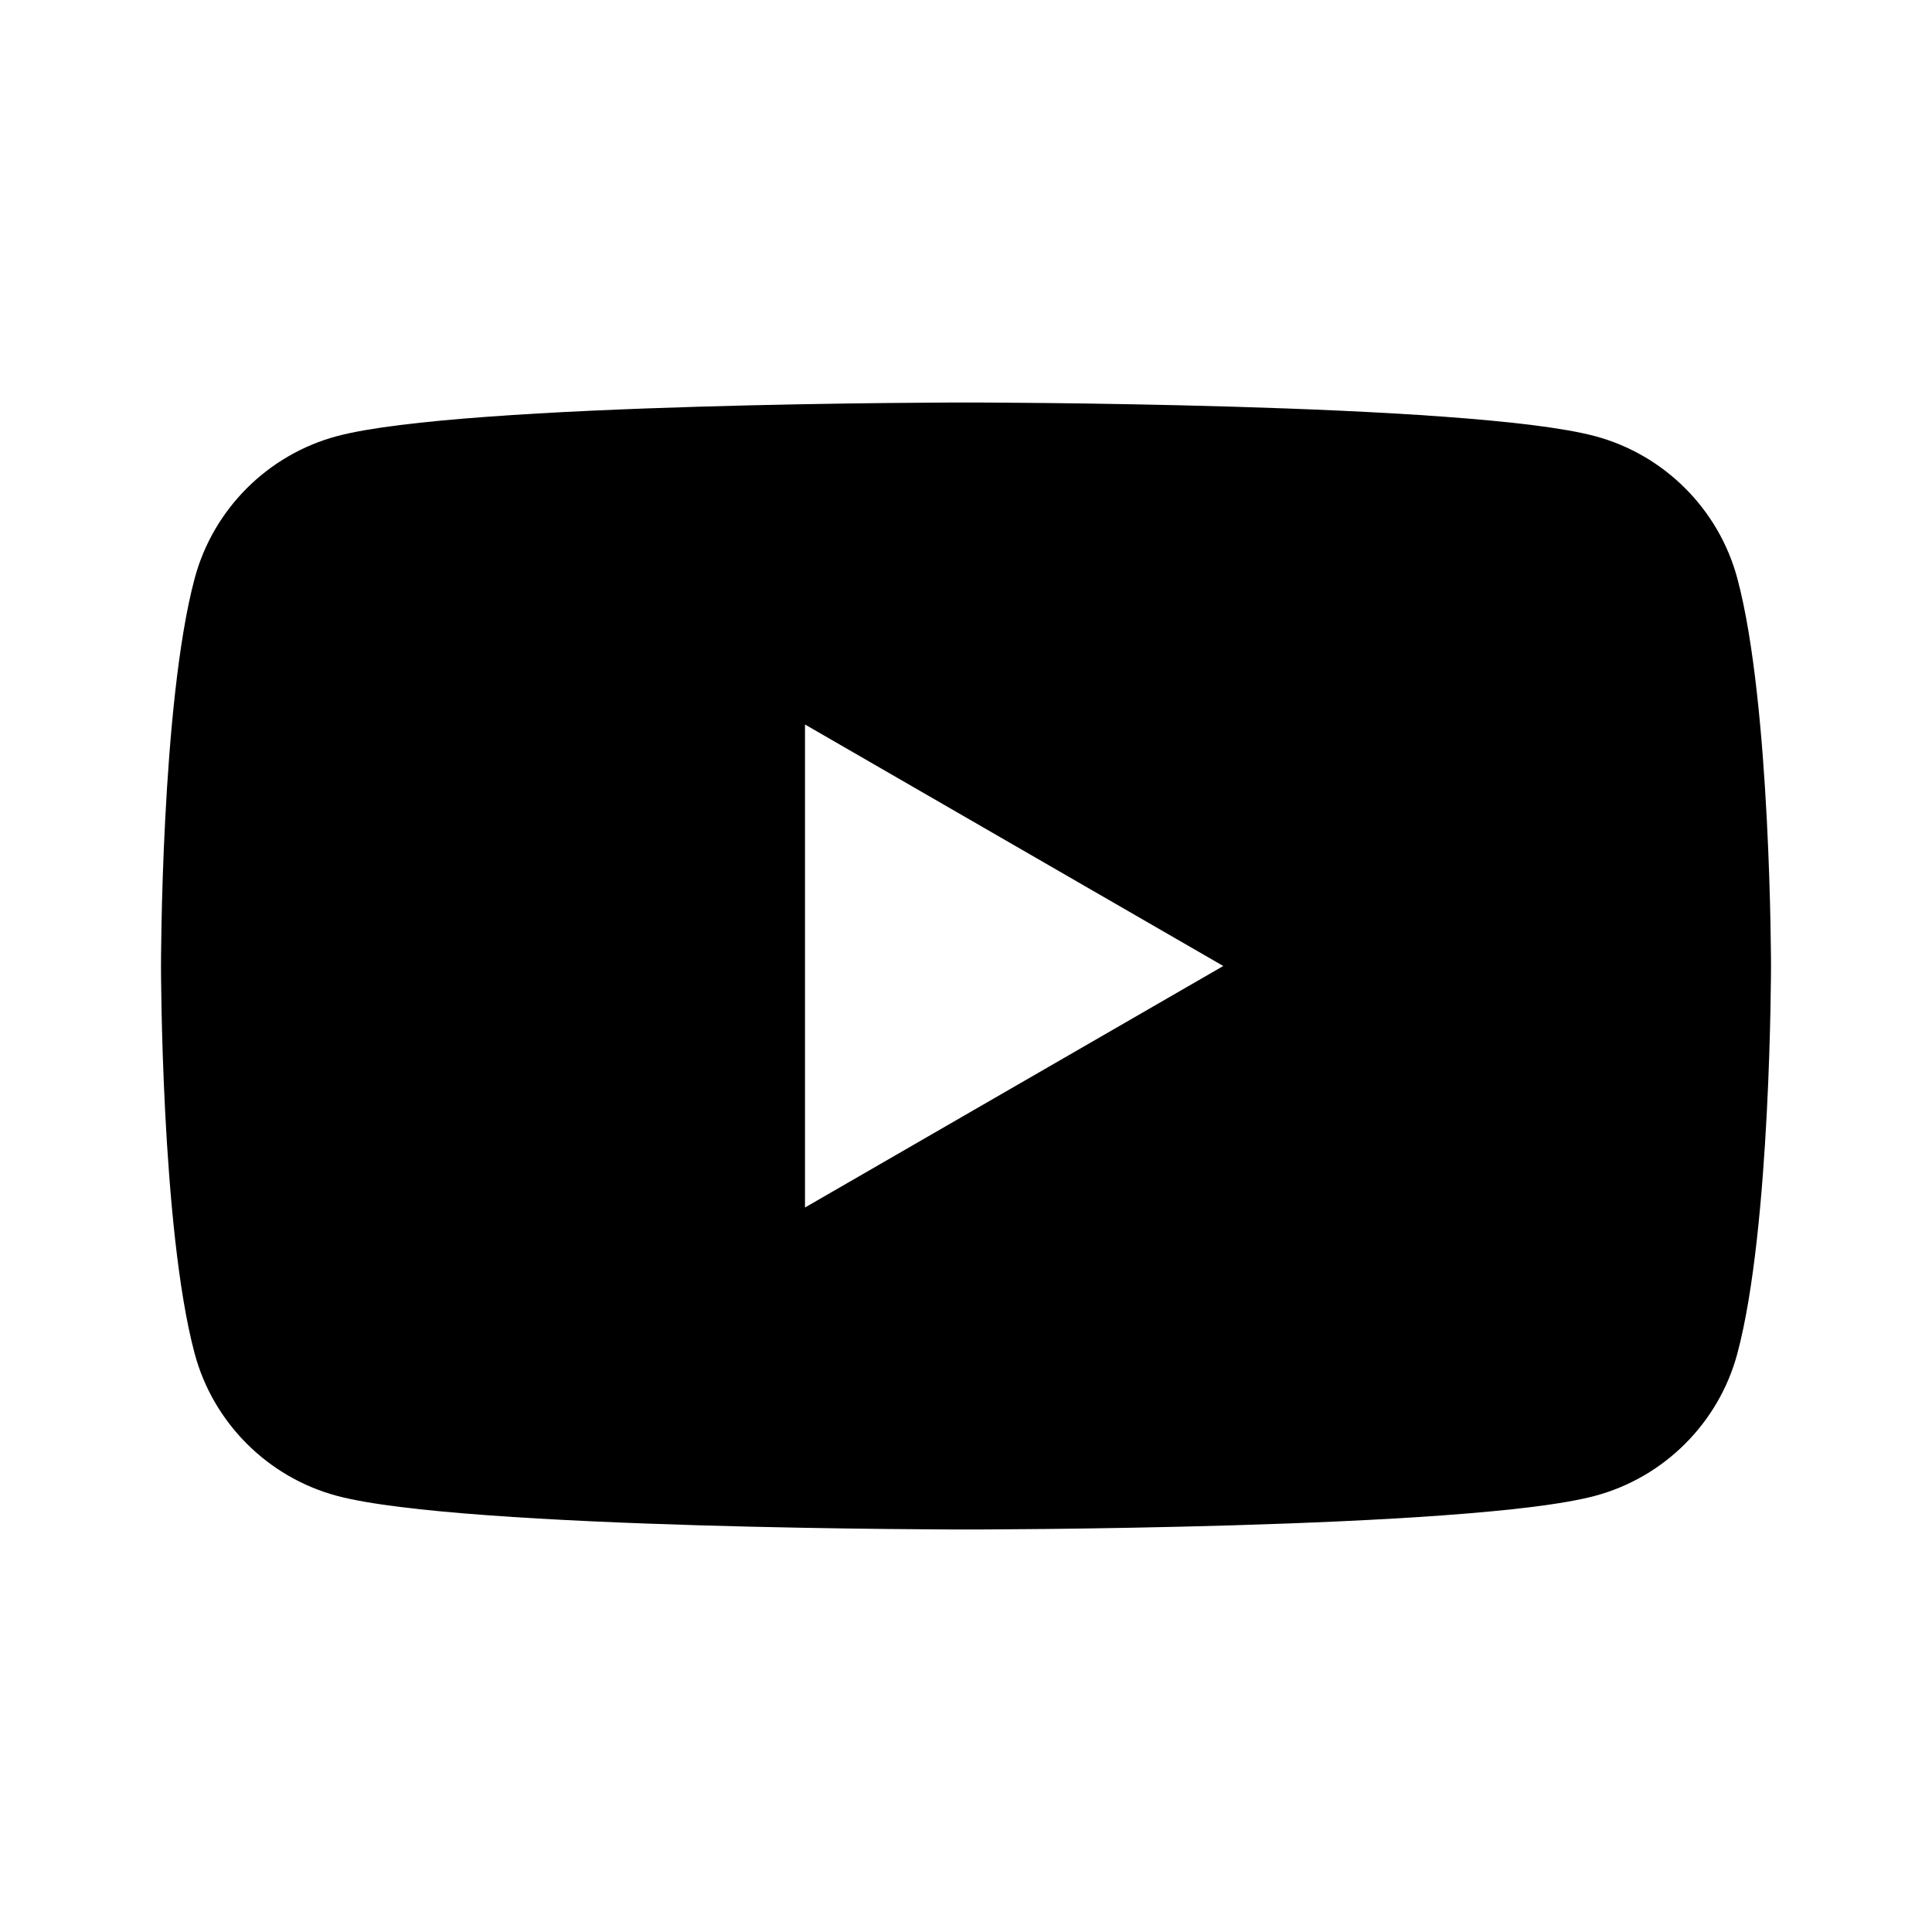
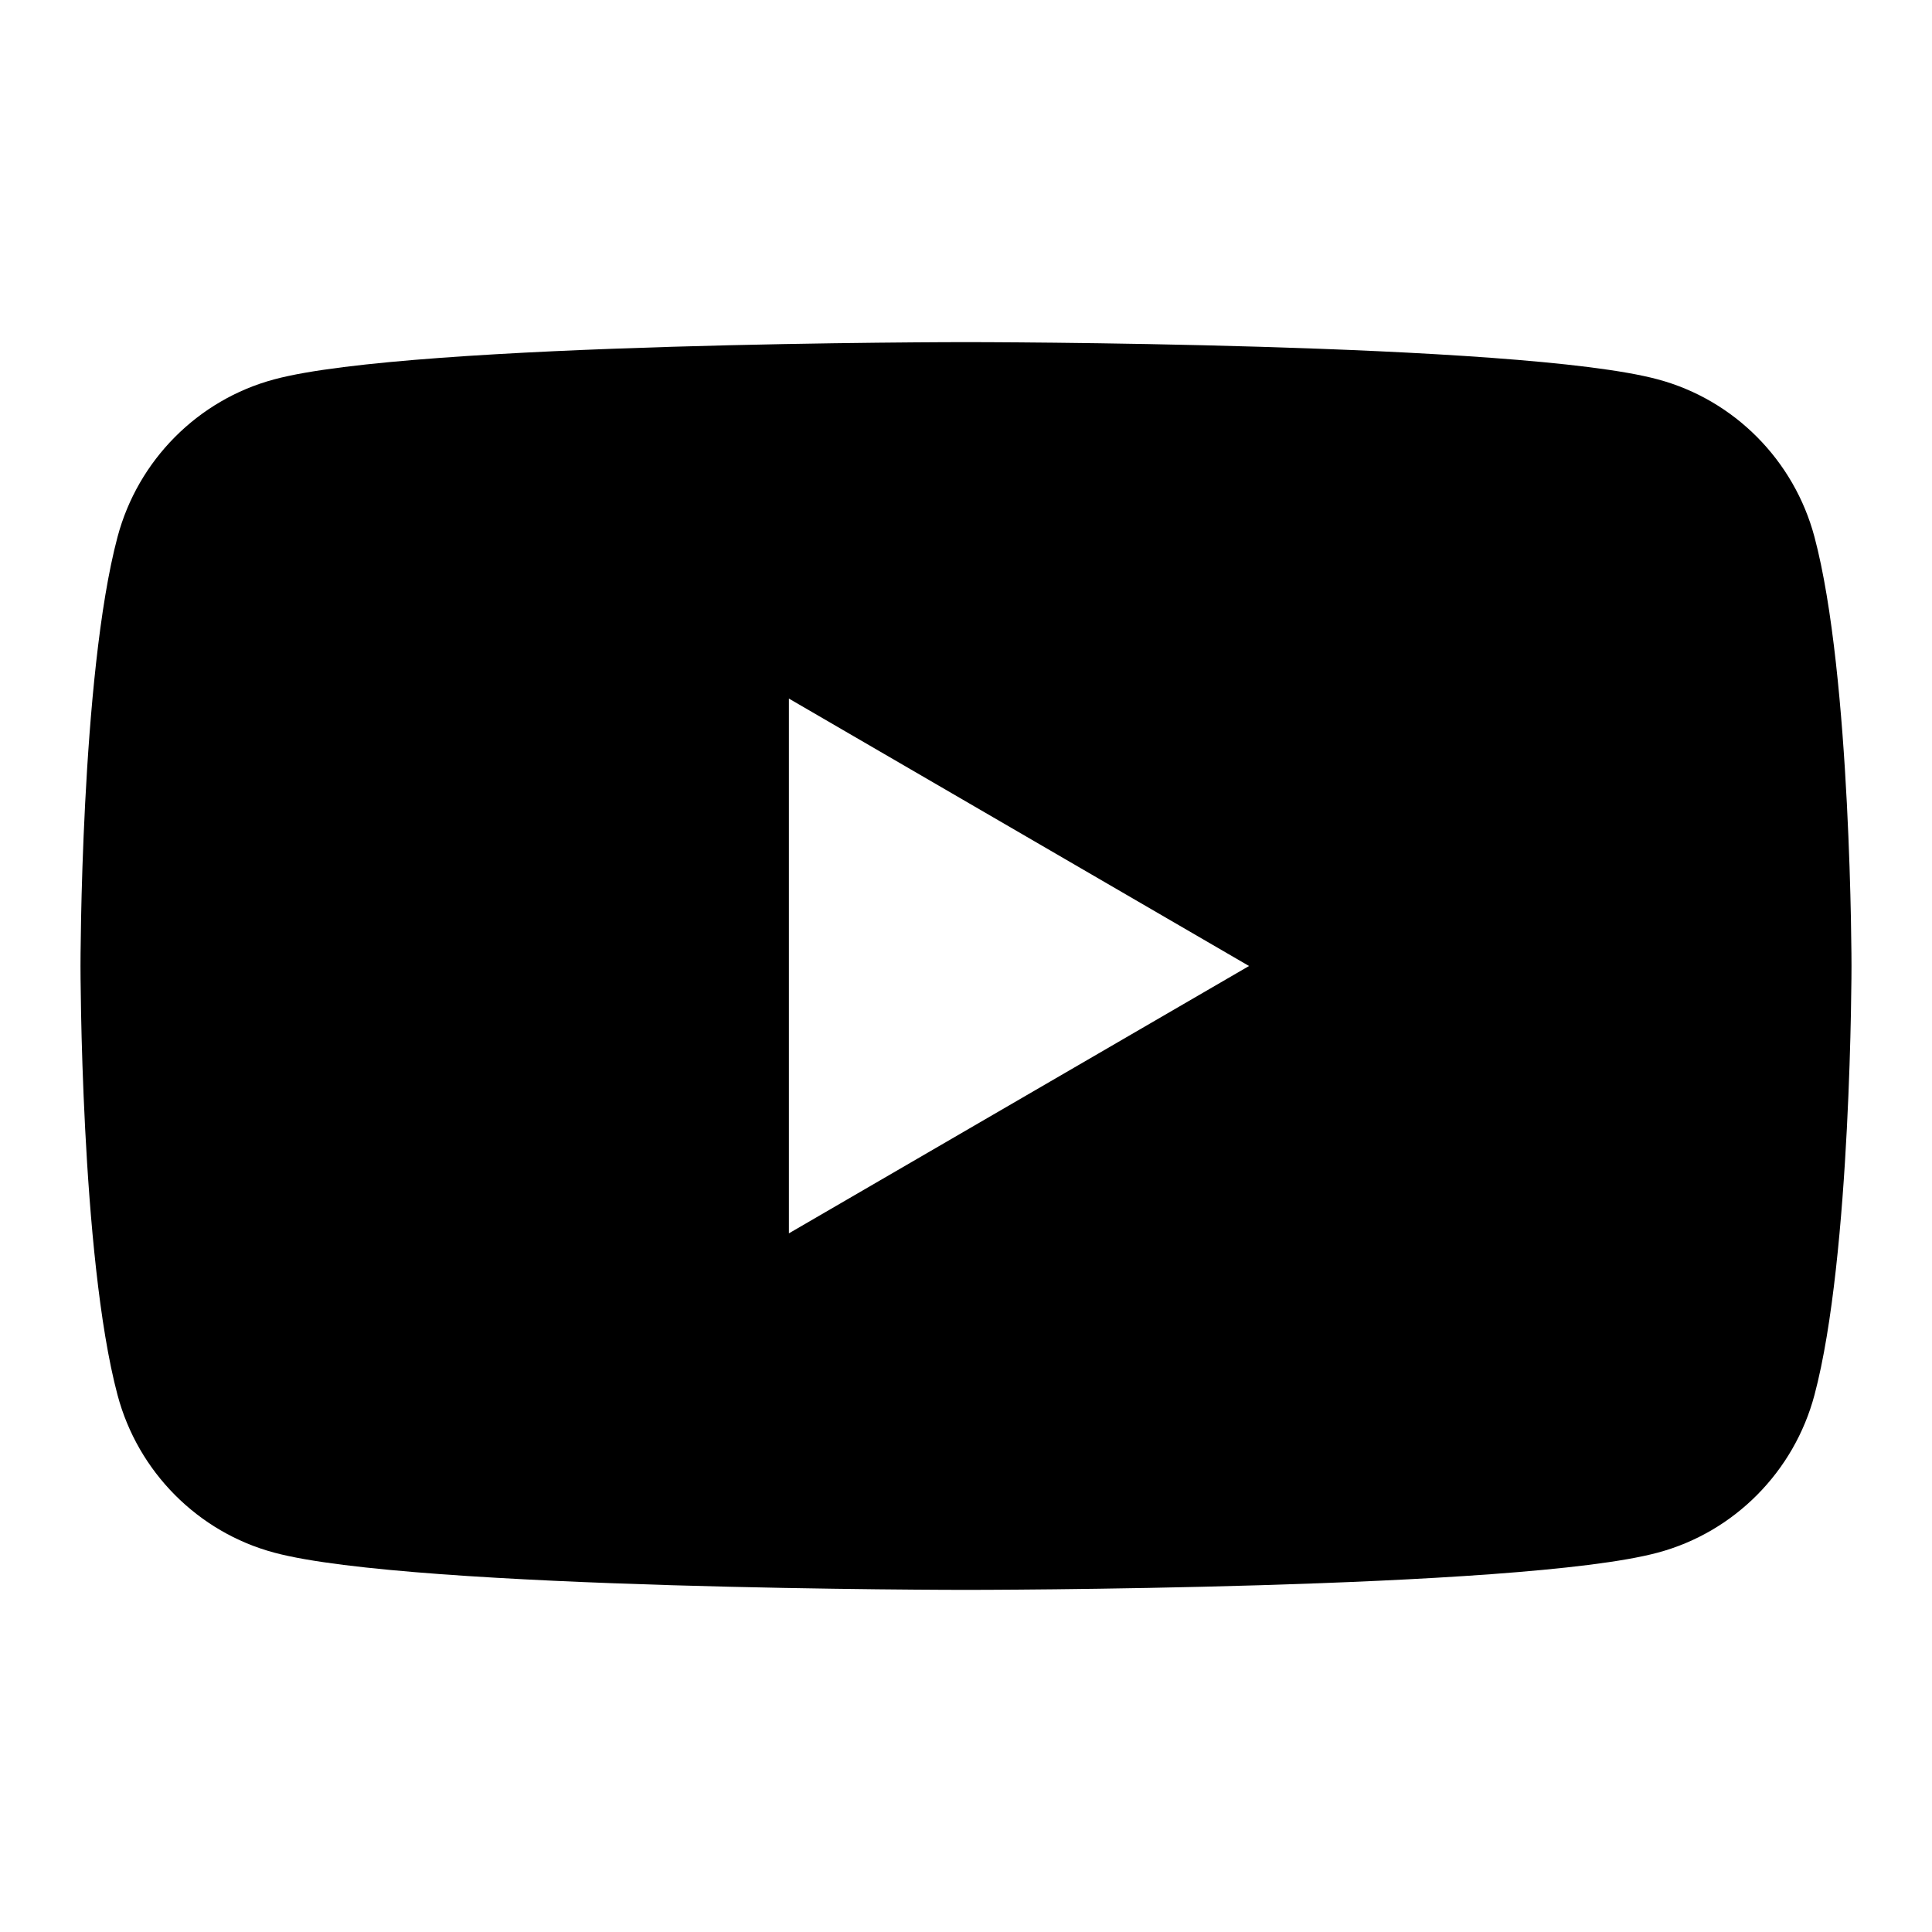
<svg width="24" height="24" viewBox="0 0 24 24">
-   <path d="M19.814 5.418C20.674 5.648 21.352 6.326 21.582 7.186C22 8.746 22 12 22 12C22 12 22 15.254 21.582 16.814C21.352 17.674 20.674 18.352 19.814 18.582C18.254 19 12 19 12 19C12 19 5.746 19 4.186 18.582C3.326 18.352 2.648 17.674 2.418 16.814C2 15.254 2 12 2 12C2 12 2 8.746 2.418 7.186C2.648 6.326 3.326 5.648 4.186 5.418C5.746 5 12 5 12 5C12 5 18.254 5 19.814 5.418ZM15.196 12L10 9V15L15.196 12Z" />
+   <path d="M20.595 4.713C21.542 4.967 22.287 5.718 22.54 6.67C23 8.397 23 12 23 12C23 12 23 15.603 22.54 17.329C22.287 18.282 21.542 19.033 20.595 19.287C18.88 19.75 12 19.75 12 19.75C12 19.75 5.12 19.75 3.405 19.287C2.458 19.033 1.713 18.282 1.46 17.329C1 15.603 1 12 1 12C1 12 1 8.397 1.46 6.67C1.713 5.718 2.458 4.967 3.405 4.713C5.12 4.25 12 4.25 12 4.25C12 4.25 18.88 4.25 20.595 4.713ZM15.516 12L9.8 8.678V15.321L15.516 12Z" />
</svg>
